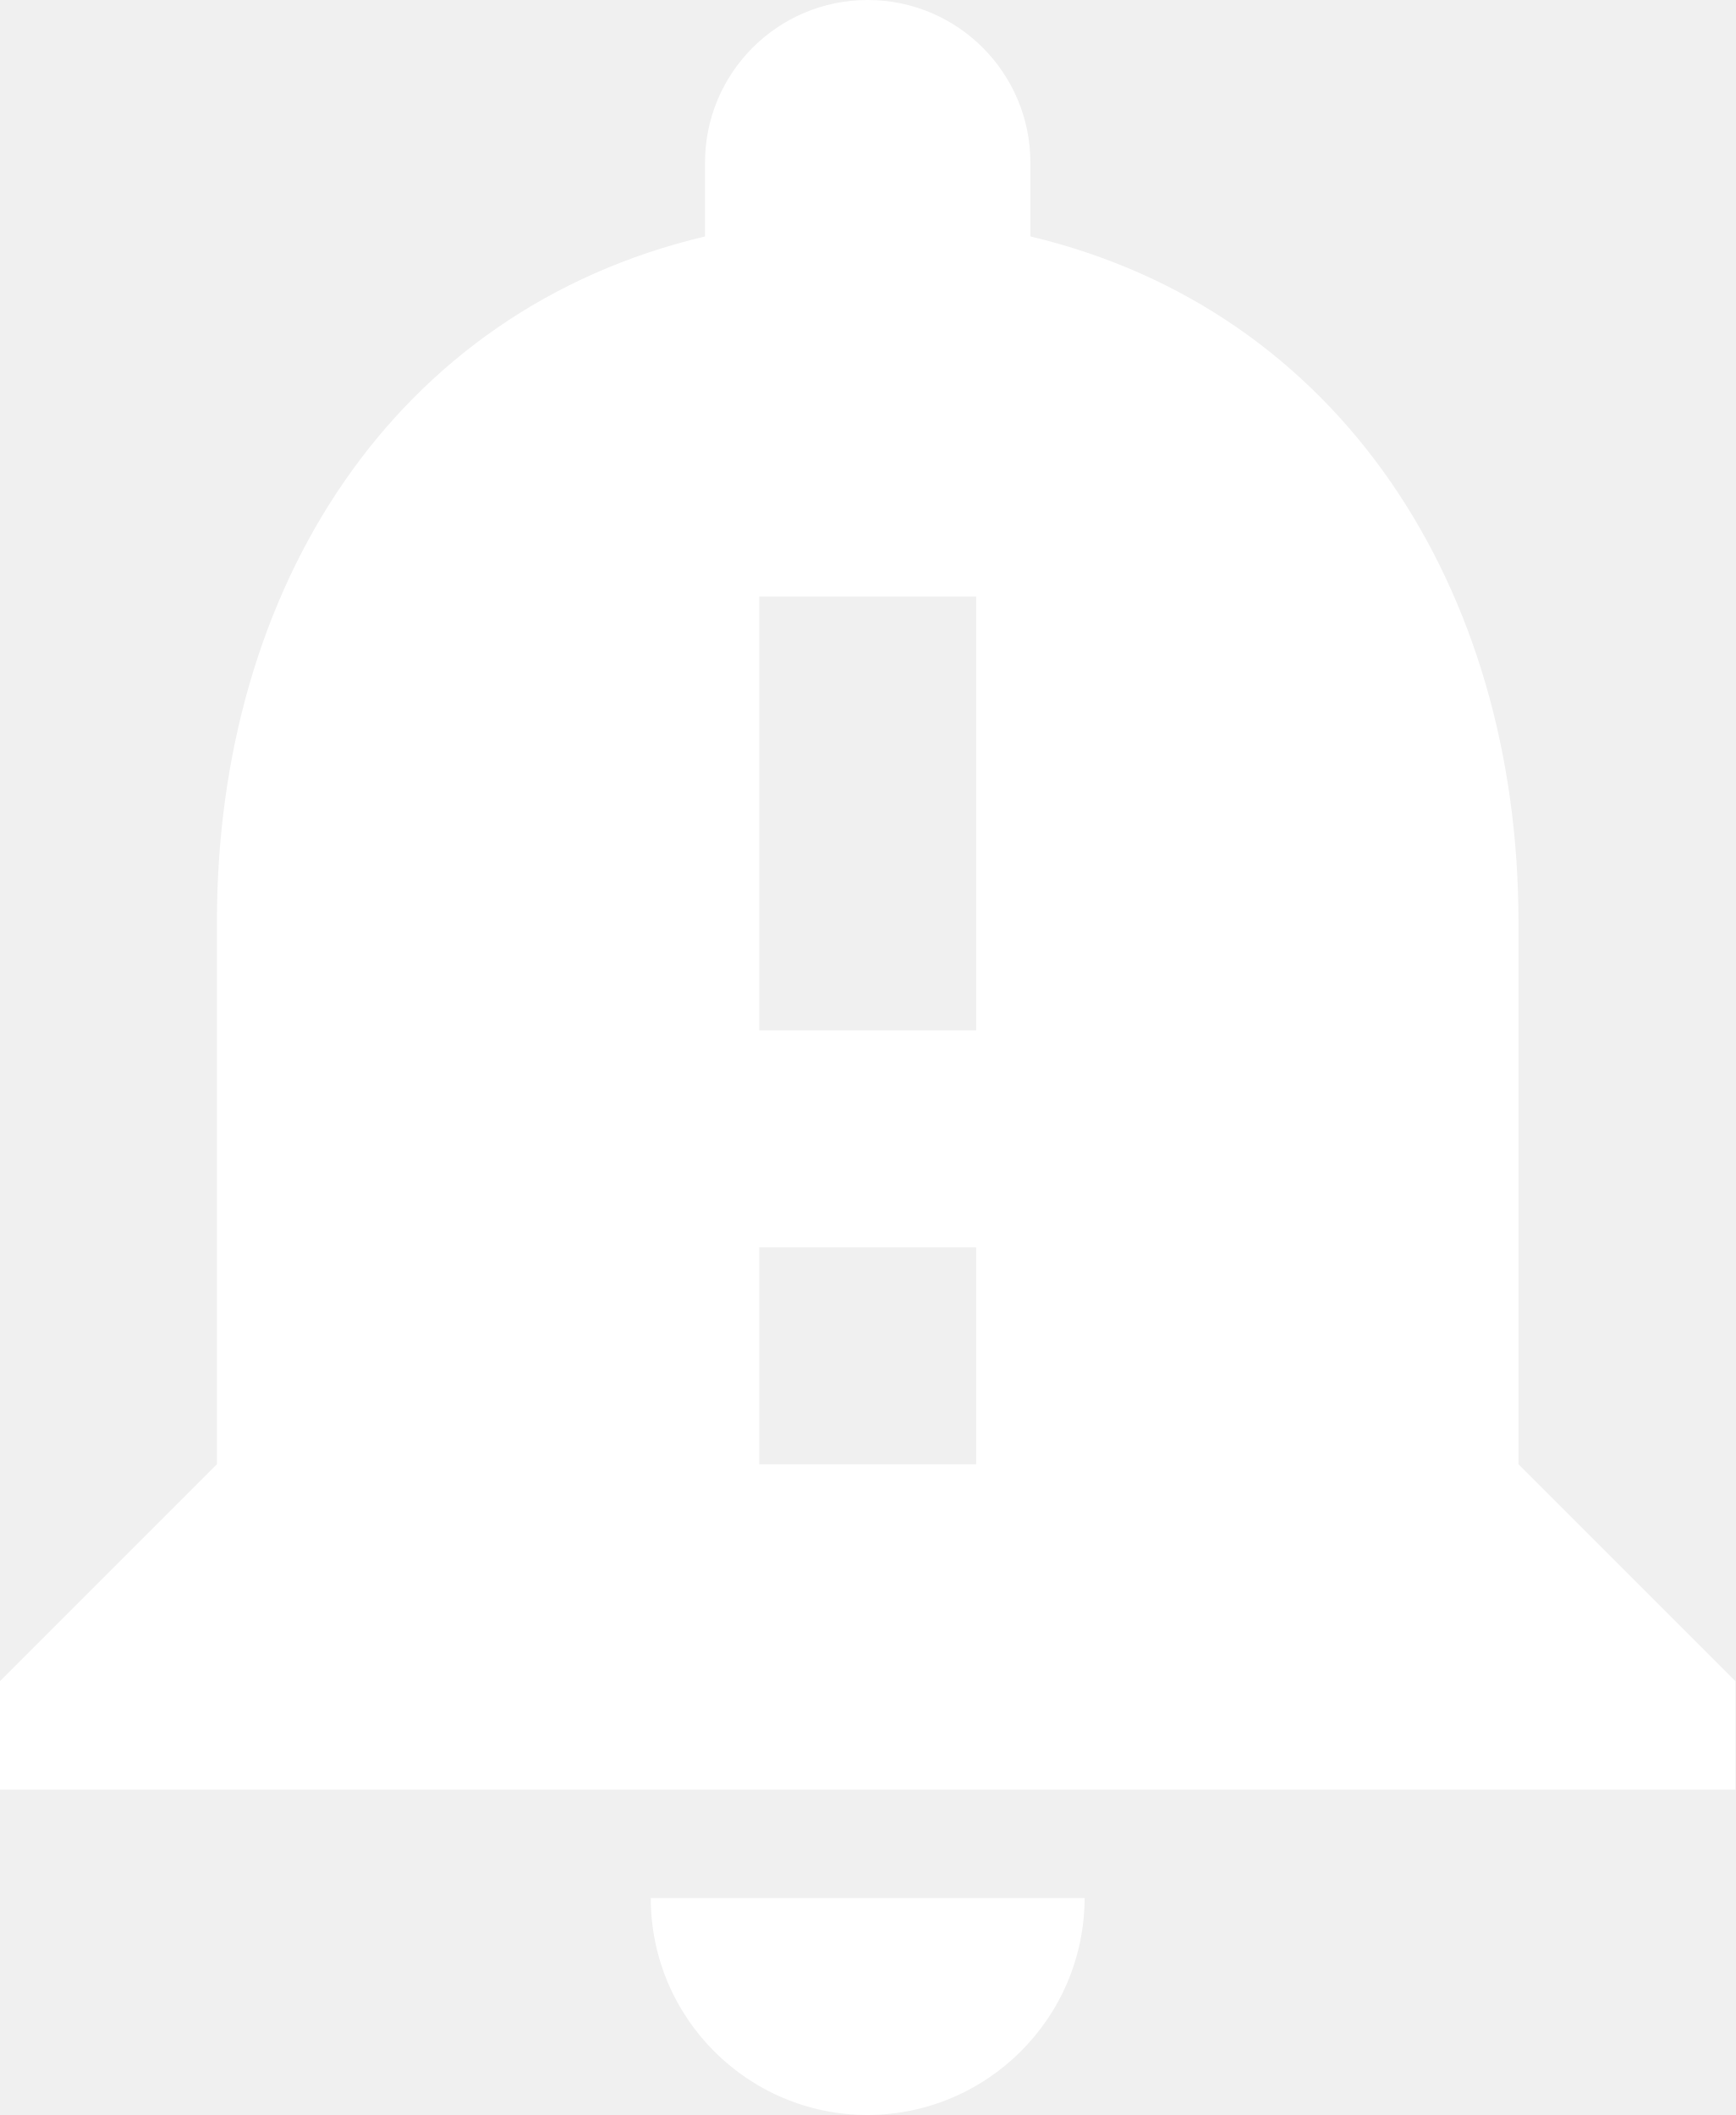
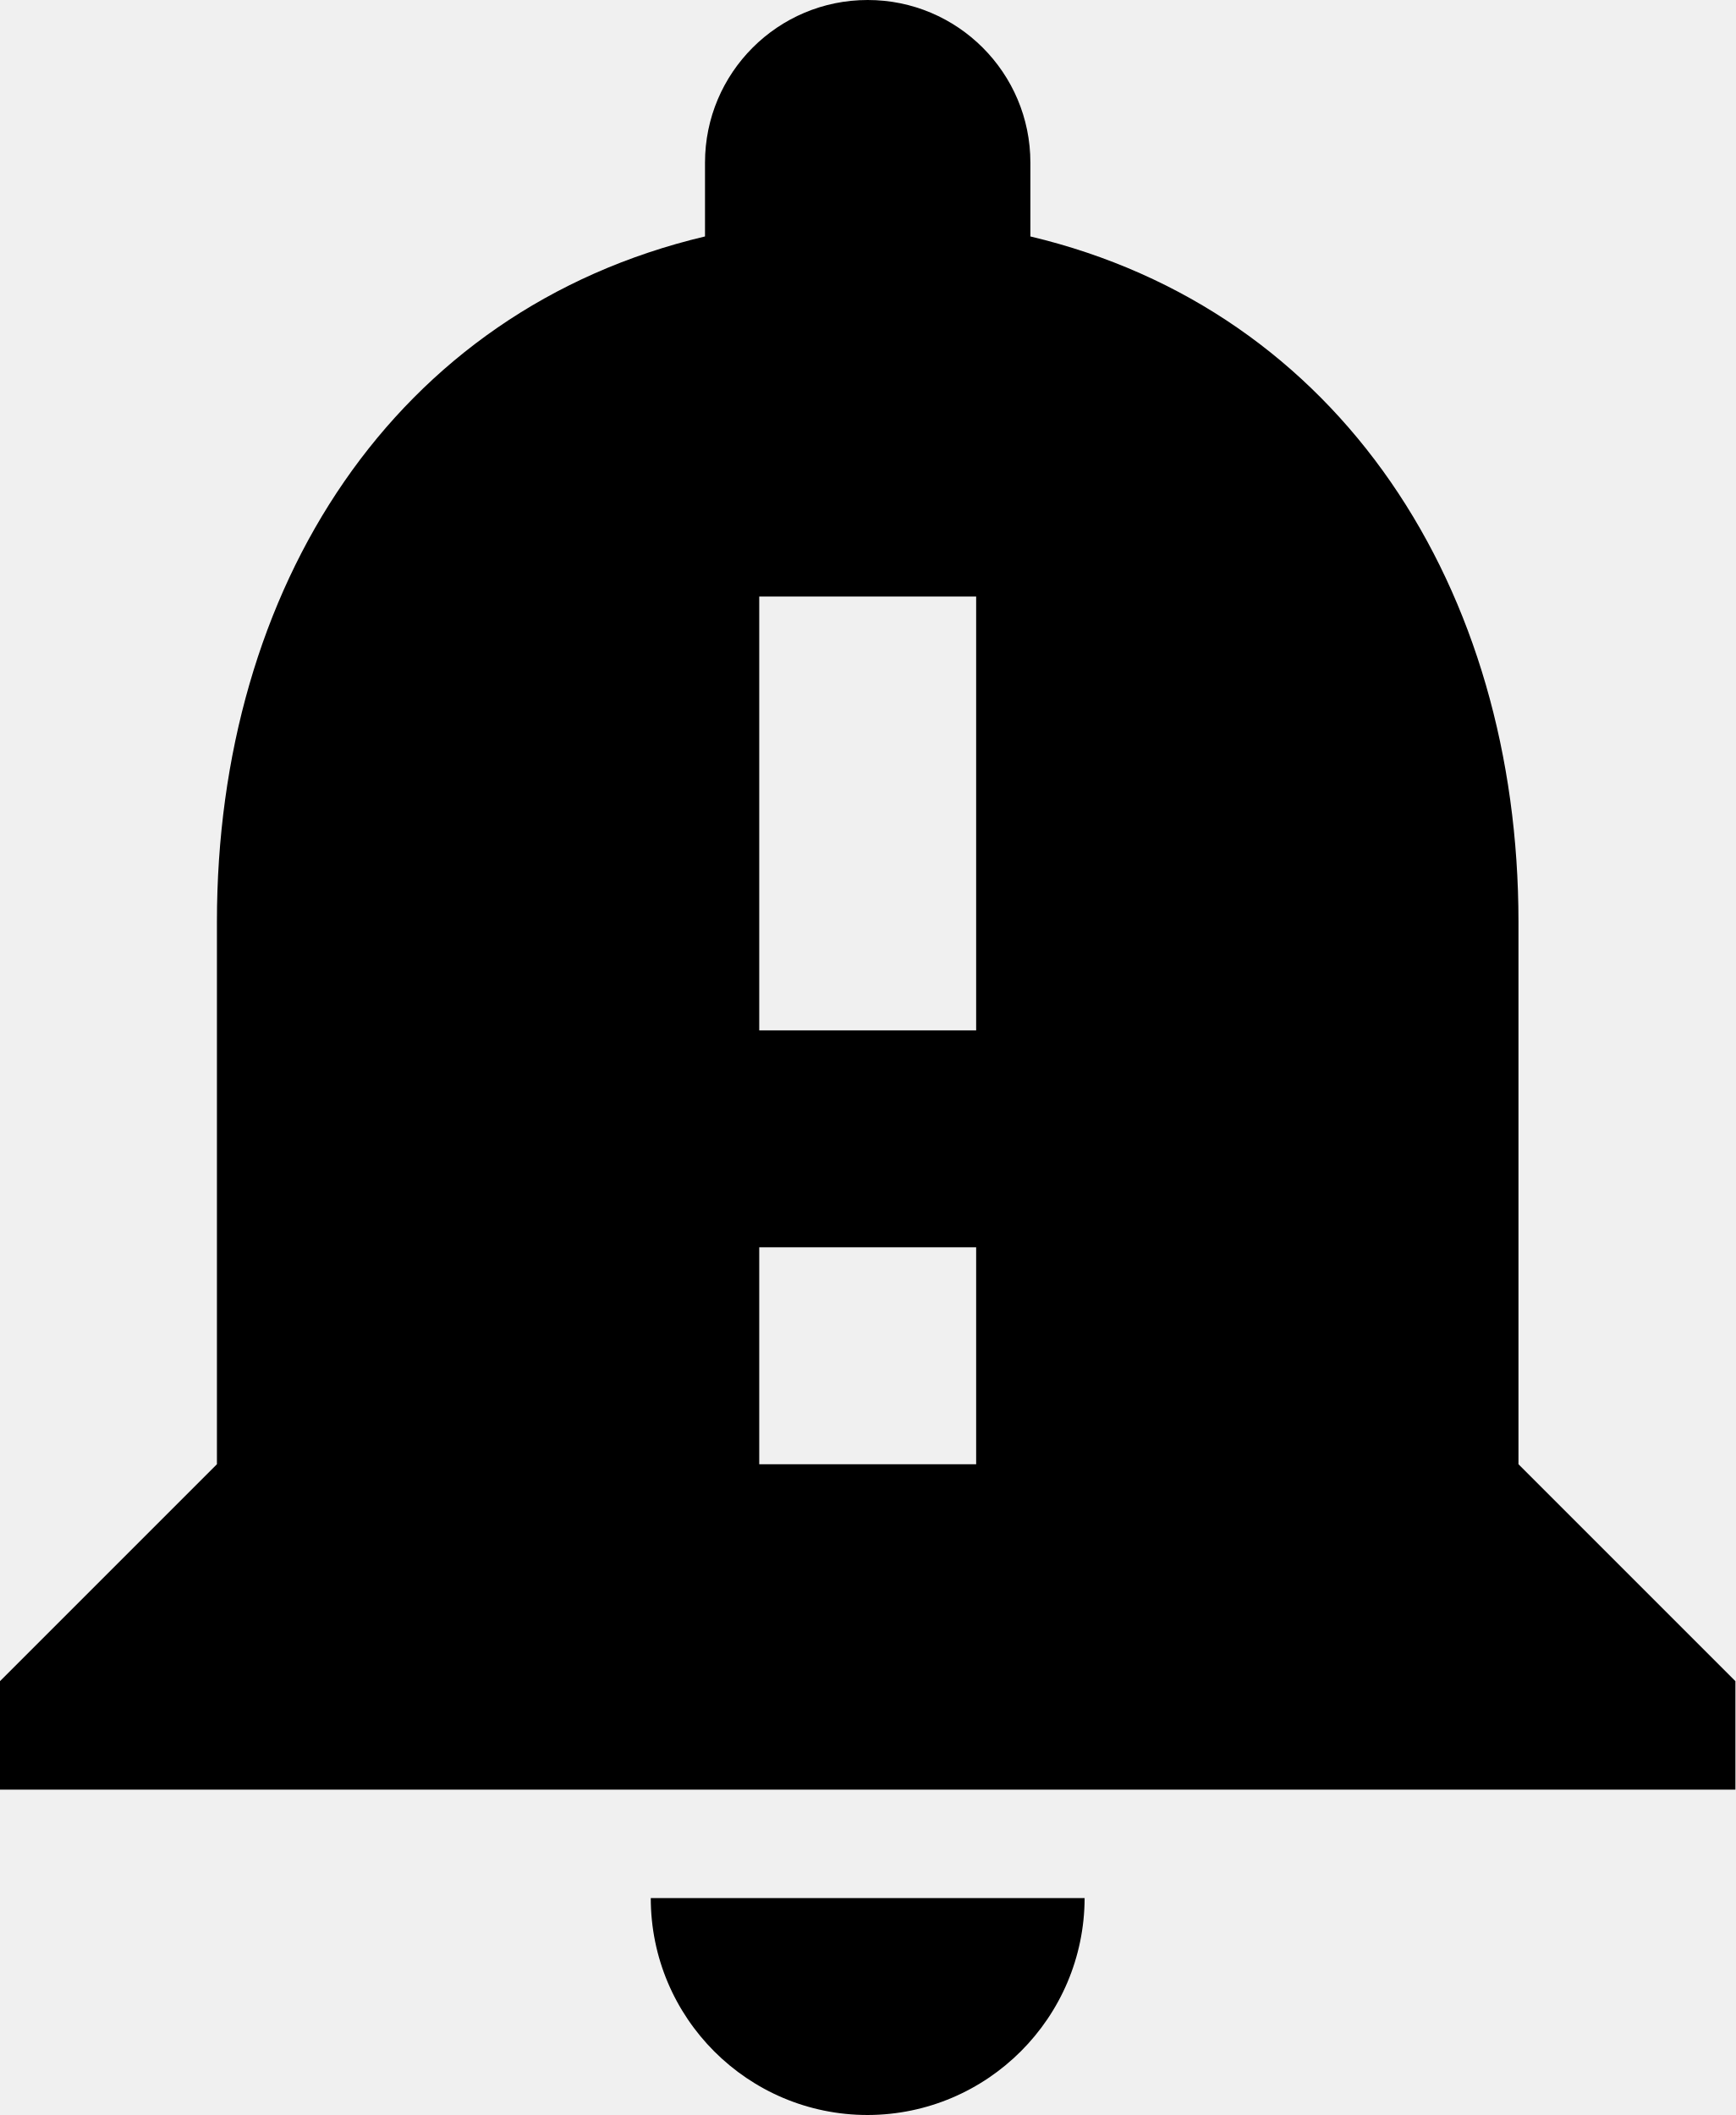
<svg xmlns="http://www.w3.org/2000/svg" width="16" height="19.5" viewBox="0 0 16 19.5">
-   <defs>
-     <style>.a{fill:#fff;}</style>
-   </defs>
  <g transform="translate(-4 -2.5)">
    <path class="a" d="M18,16V11c0-3.07-1.64-5.64-4.5-6.32V4a1.5,1.5,0,0,0-3,0v.68C7.63,5.36,6,7.92,6,11v5L4,18v1H20V18Zm-5,0H11V14h2Zm0-4H11V8h2ZM12,22a2.006,2.006,0,0,0,2-2H10A2,2,0,0,0,12,22Z" />
  </g>
</svg>
